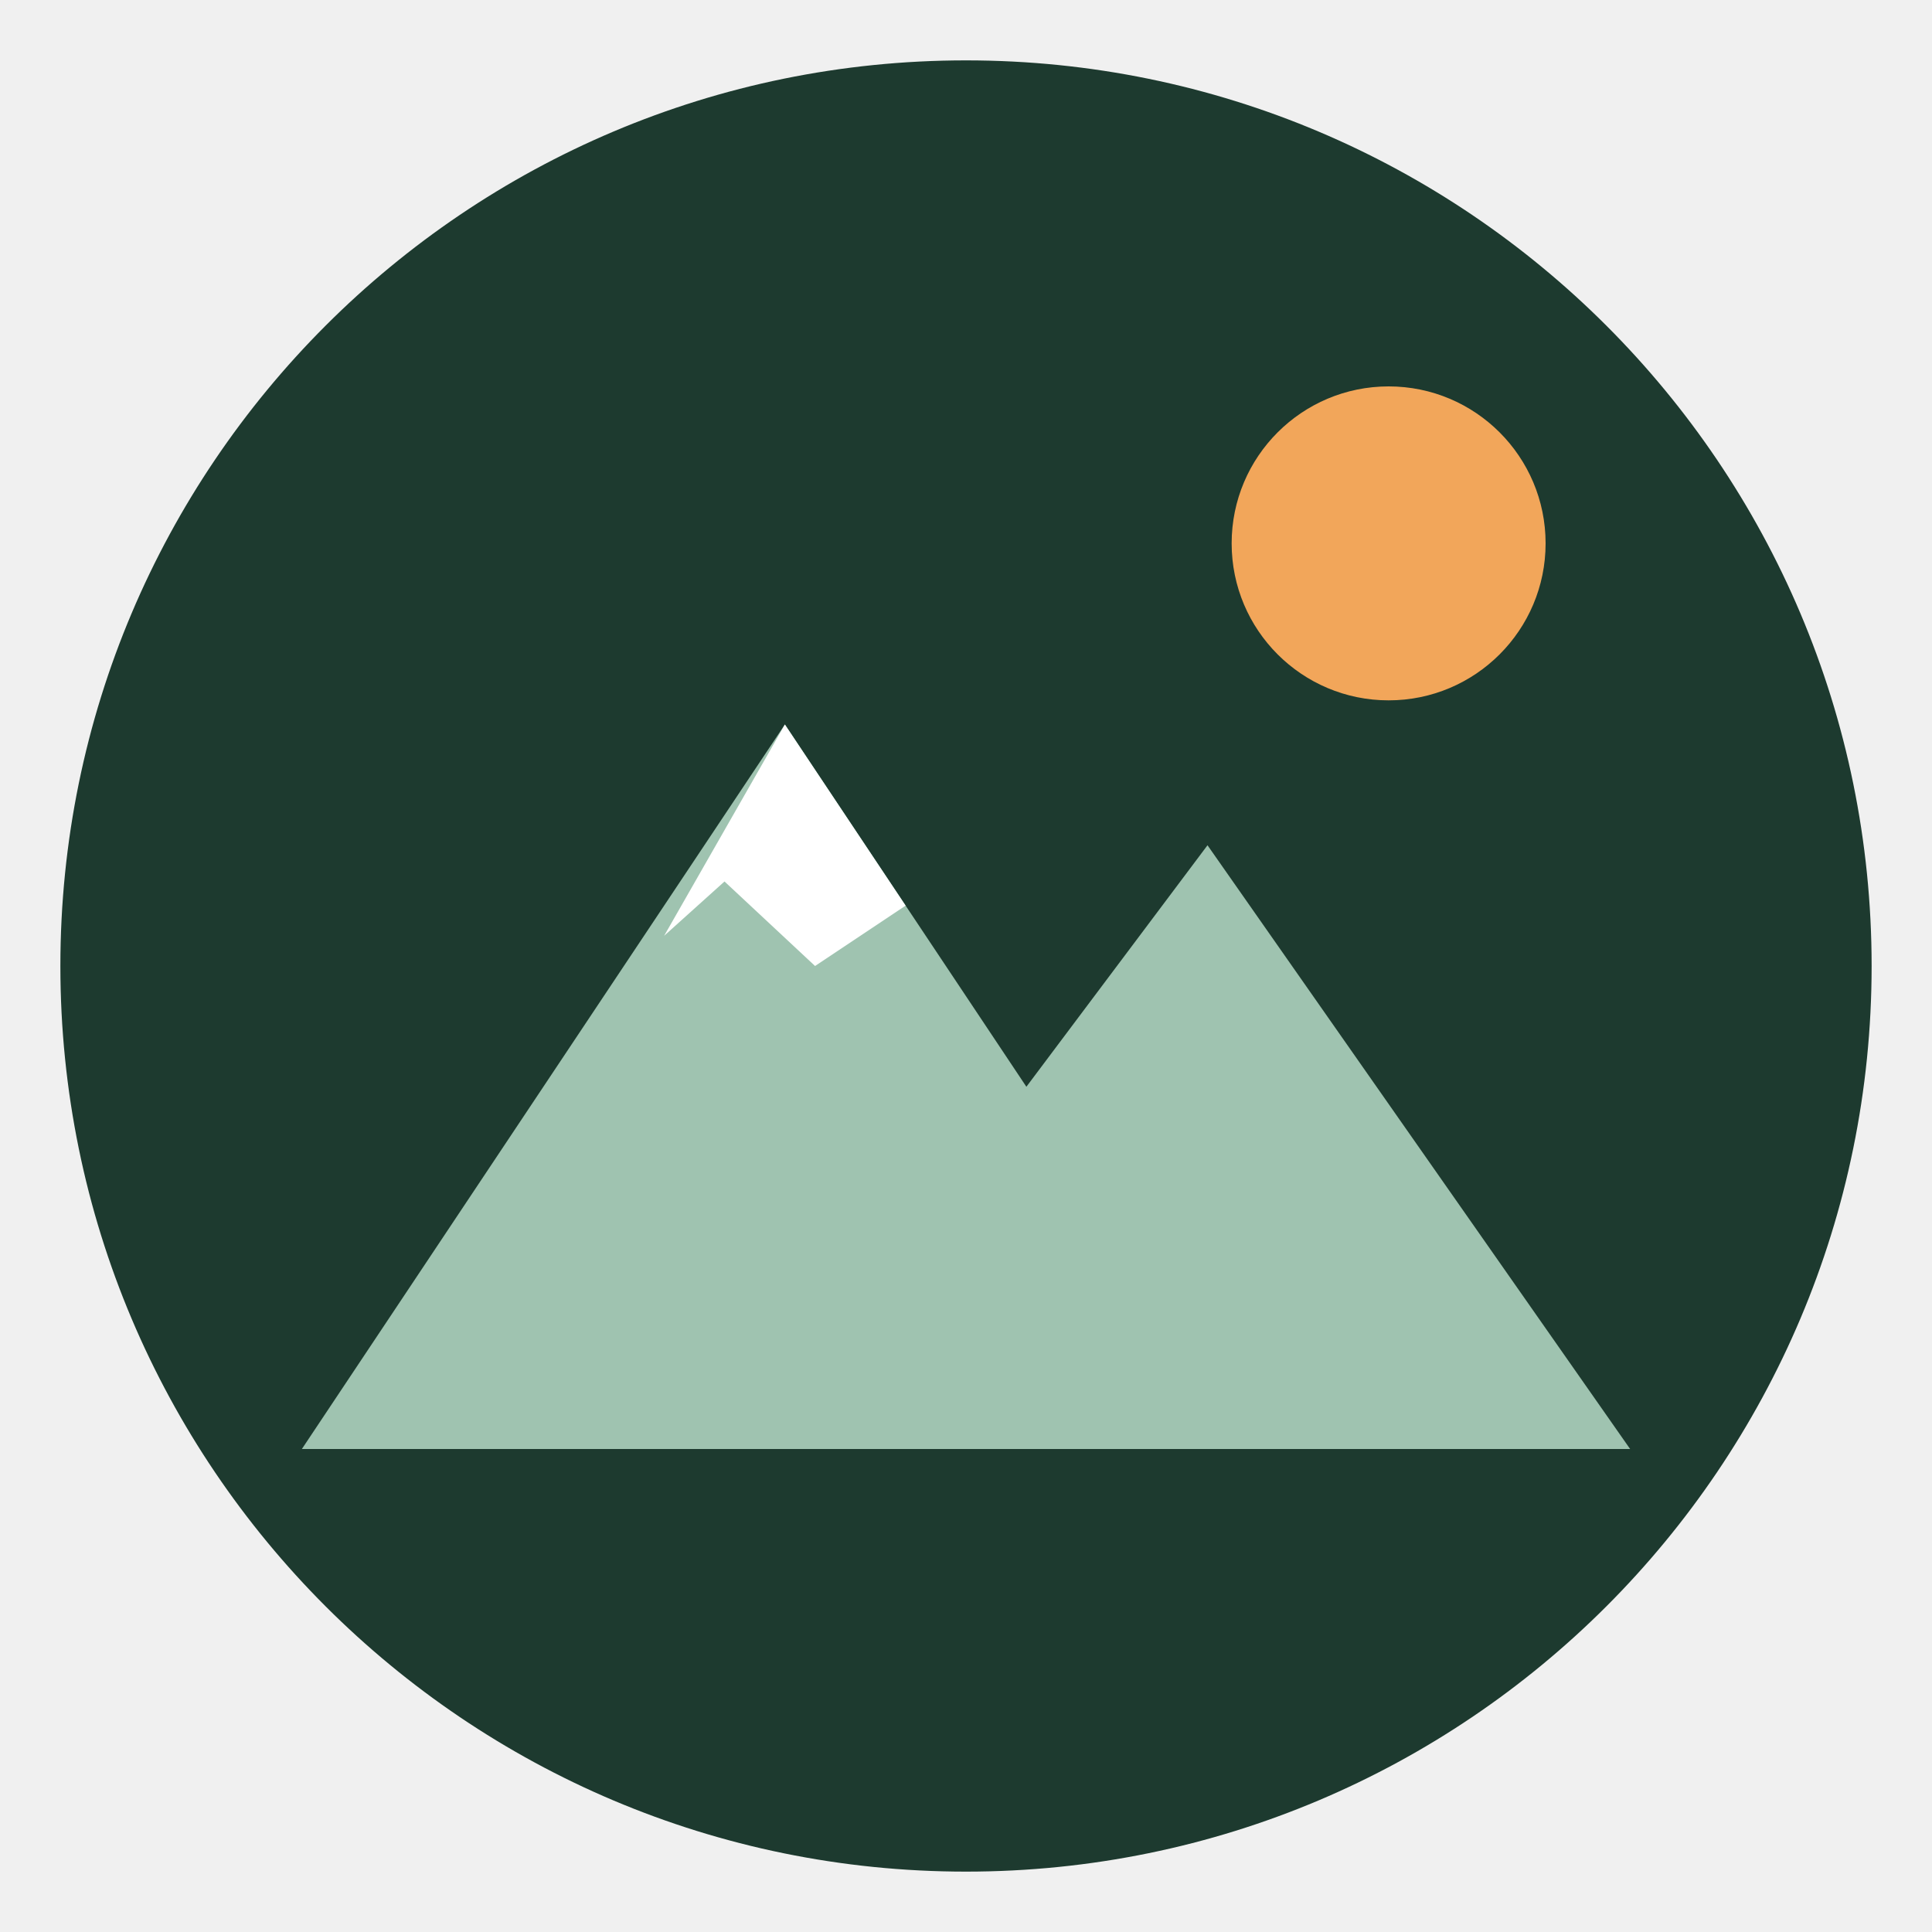
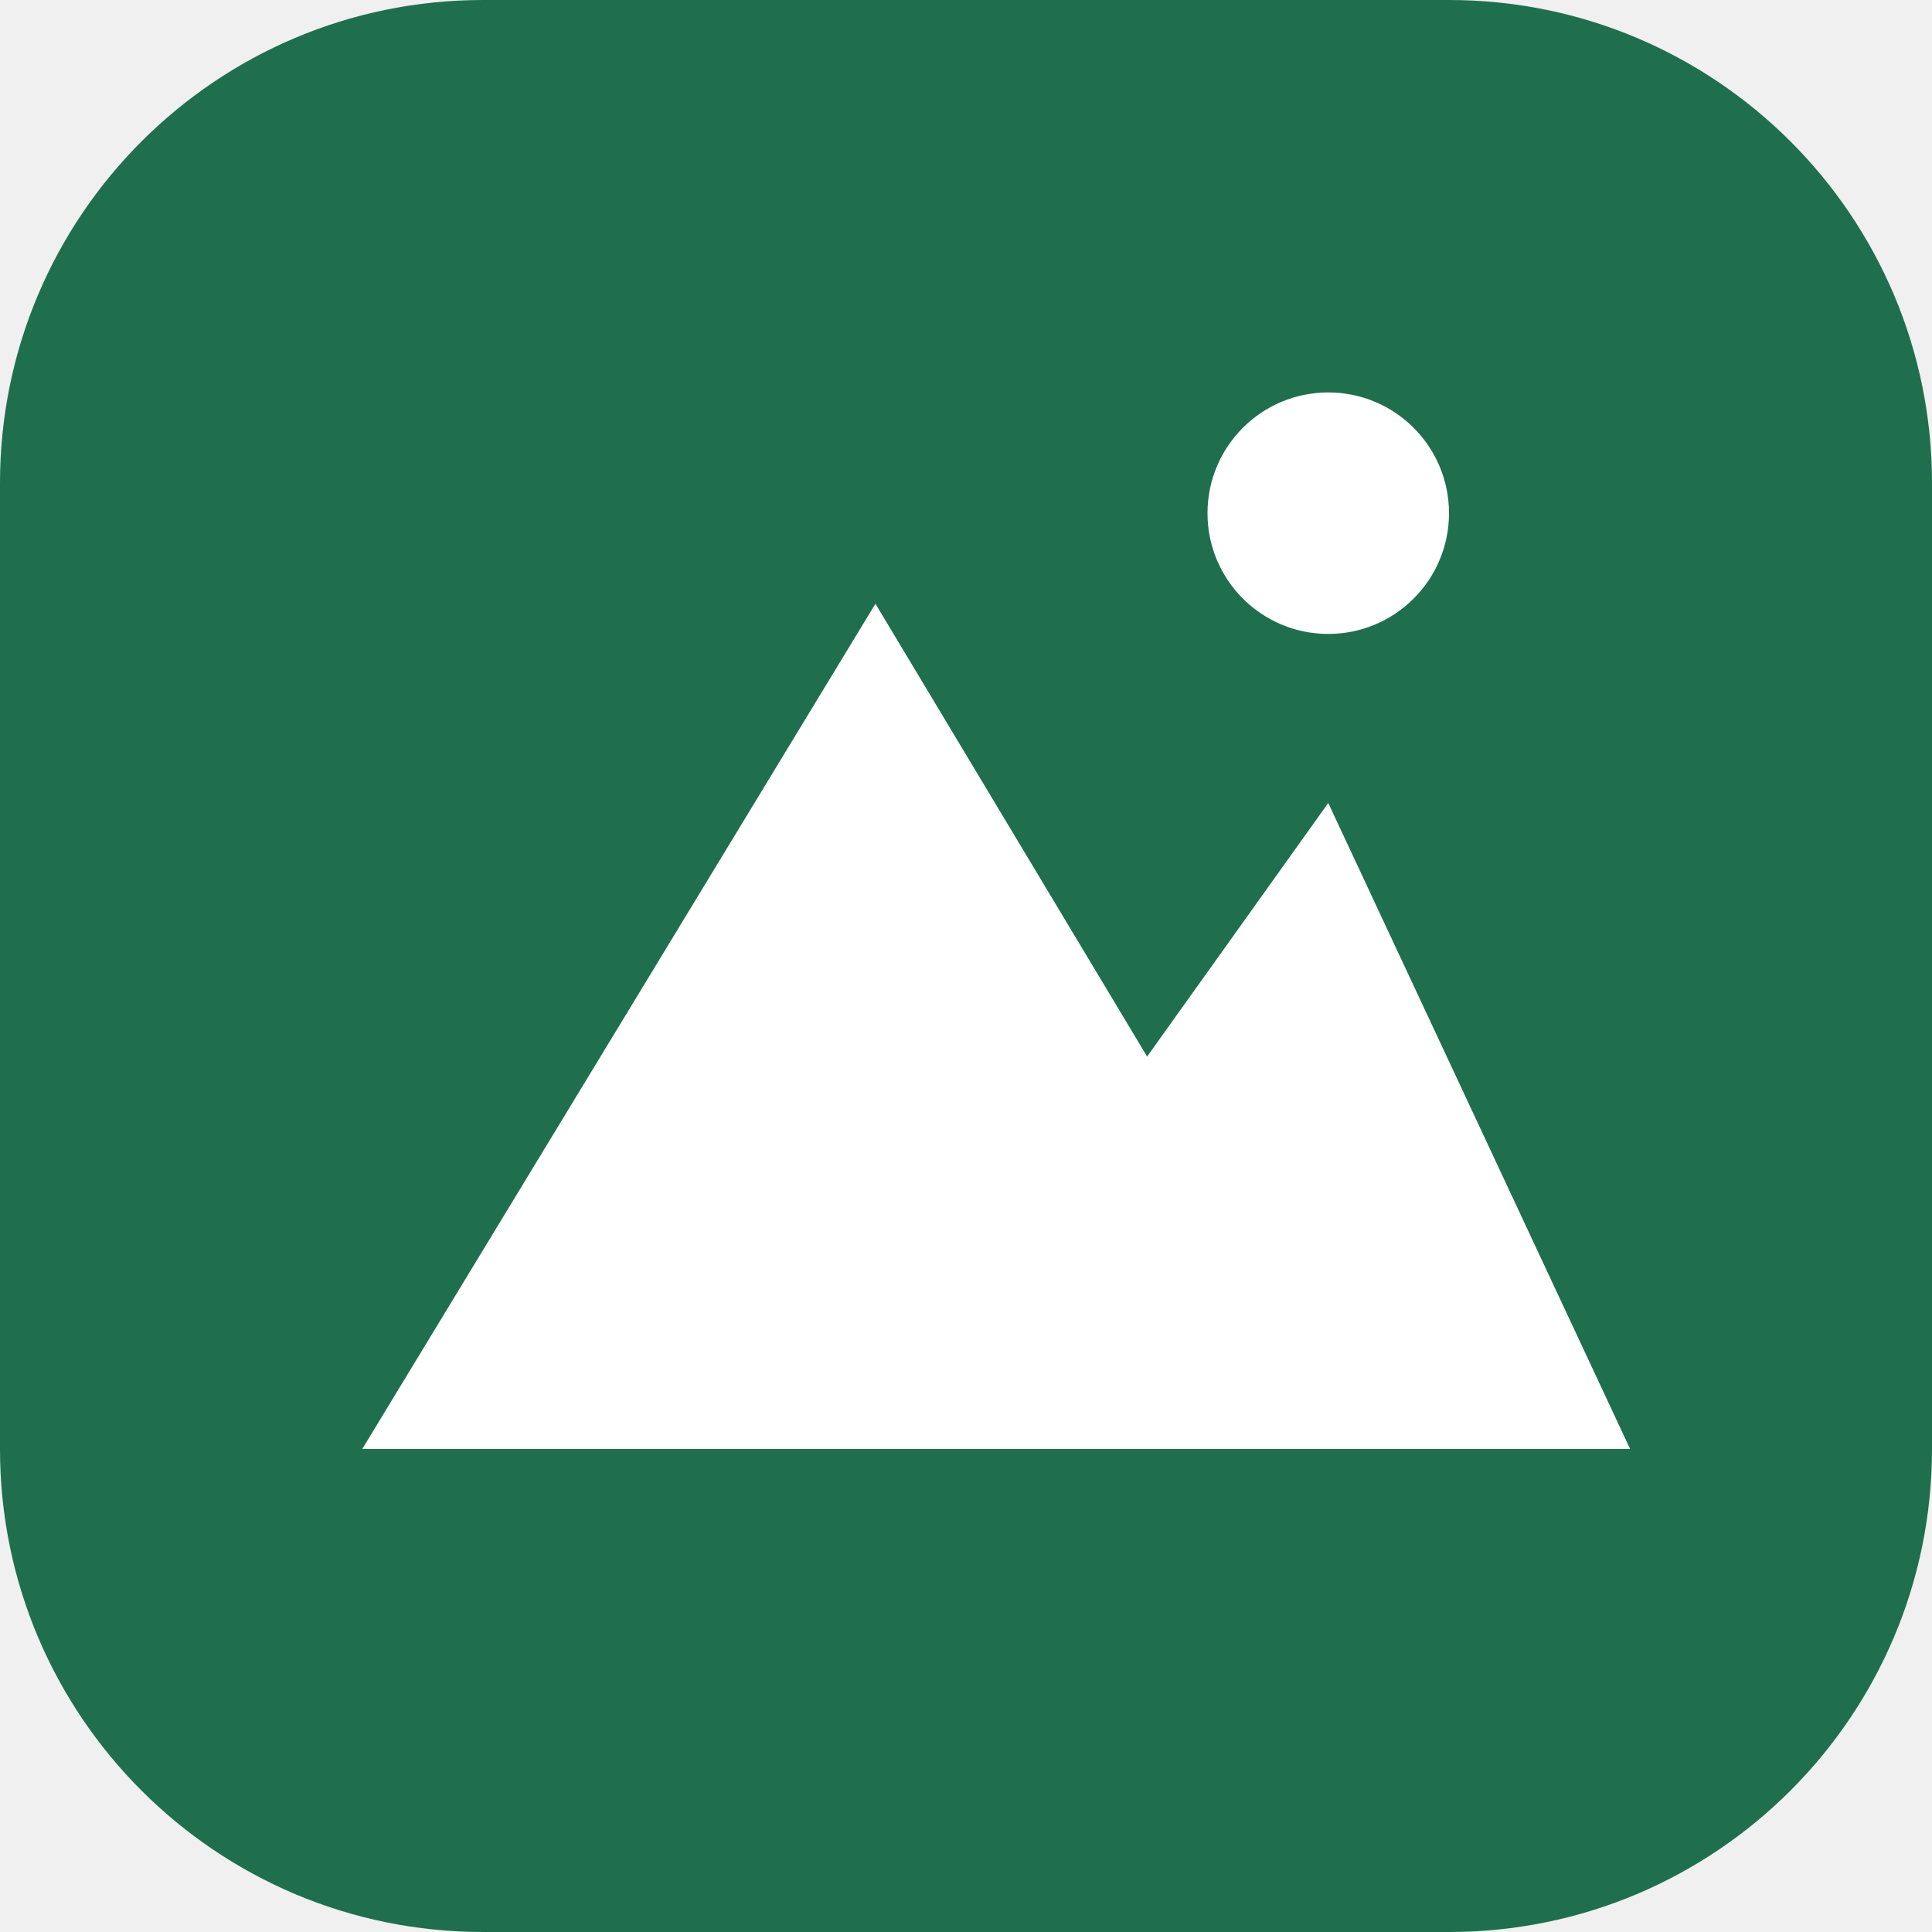
<svg xmlns="http://www.w3.org/2000/svg" viewBox="0 0 32 32">
-   <circle cx="16" cy="16" r="15" fill="#1d3a2f" />
-   <path d="M5 24 L13 12 L17 18 L20 14 L27 24 Z" fill="#9fc3b0" />
-   <path d="M13 12 L15 15 L13.5 16 L12 14.6 L11 15.5 Z" fill="#fff" />
-   <circle cx="23" cy="9" r="2.6" fill="#f2a65a" />
+   <rect width="32" height="32" rx="8" fill="#1f6f4e" />
+   <path d="m6 24 8.5-14 4.5 7.5 3-4.2L27 24z" fill="#fff" />
+   <circle cx="22" cy="8.5" r="2" fill="#fff" />
</svg>
